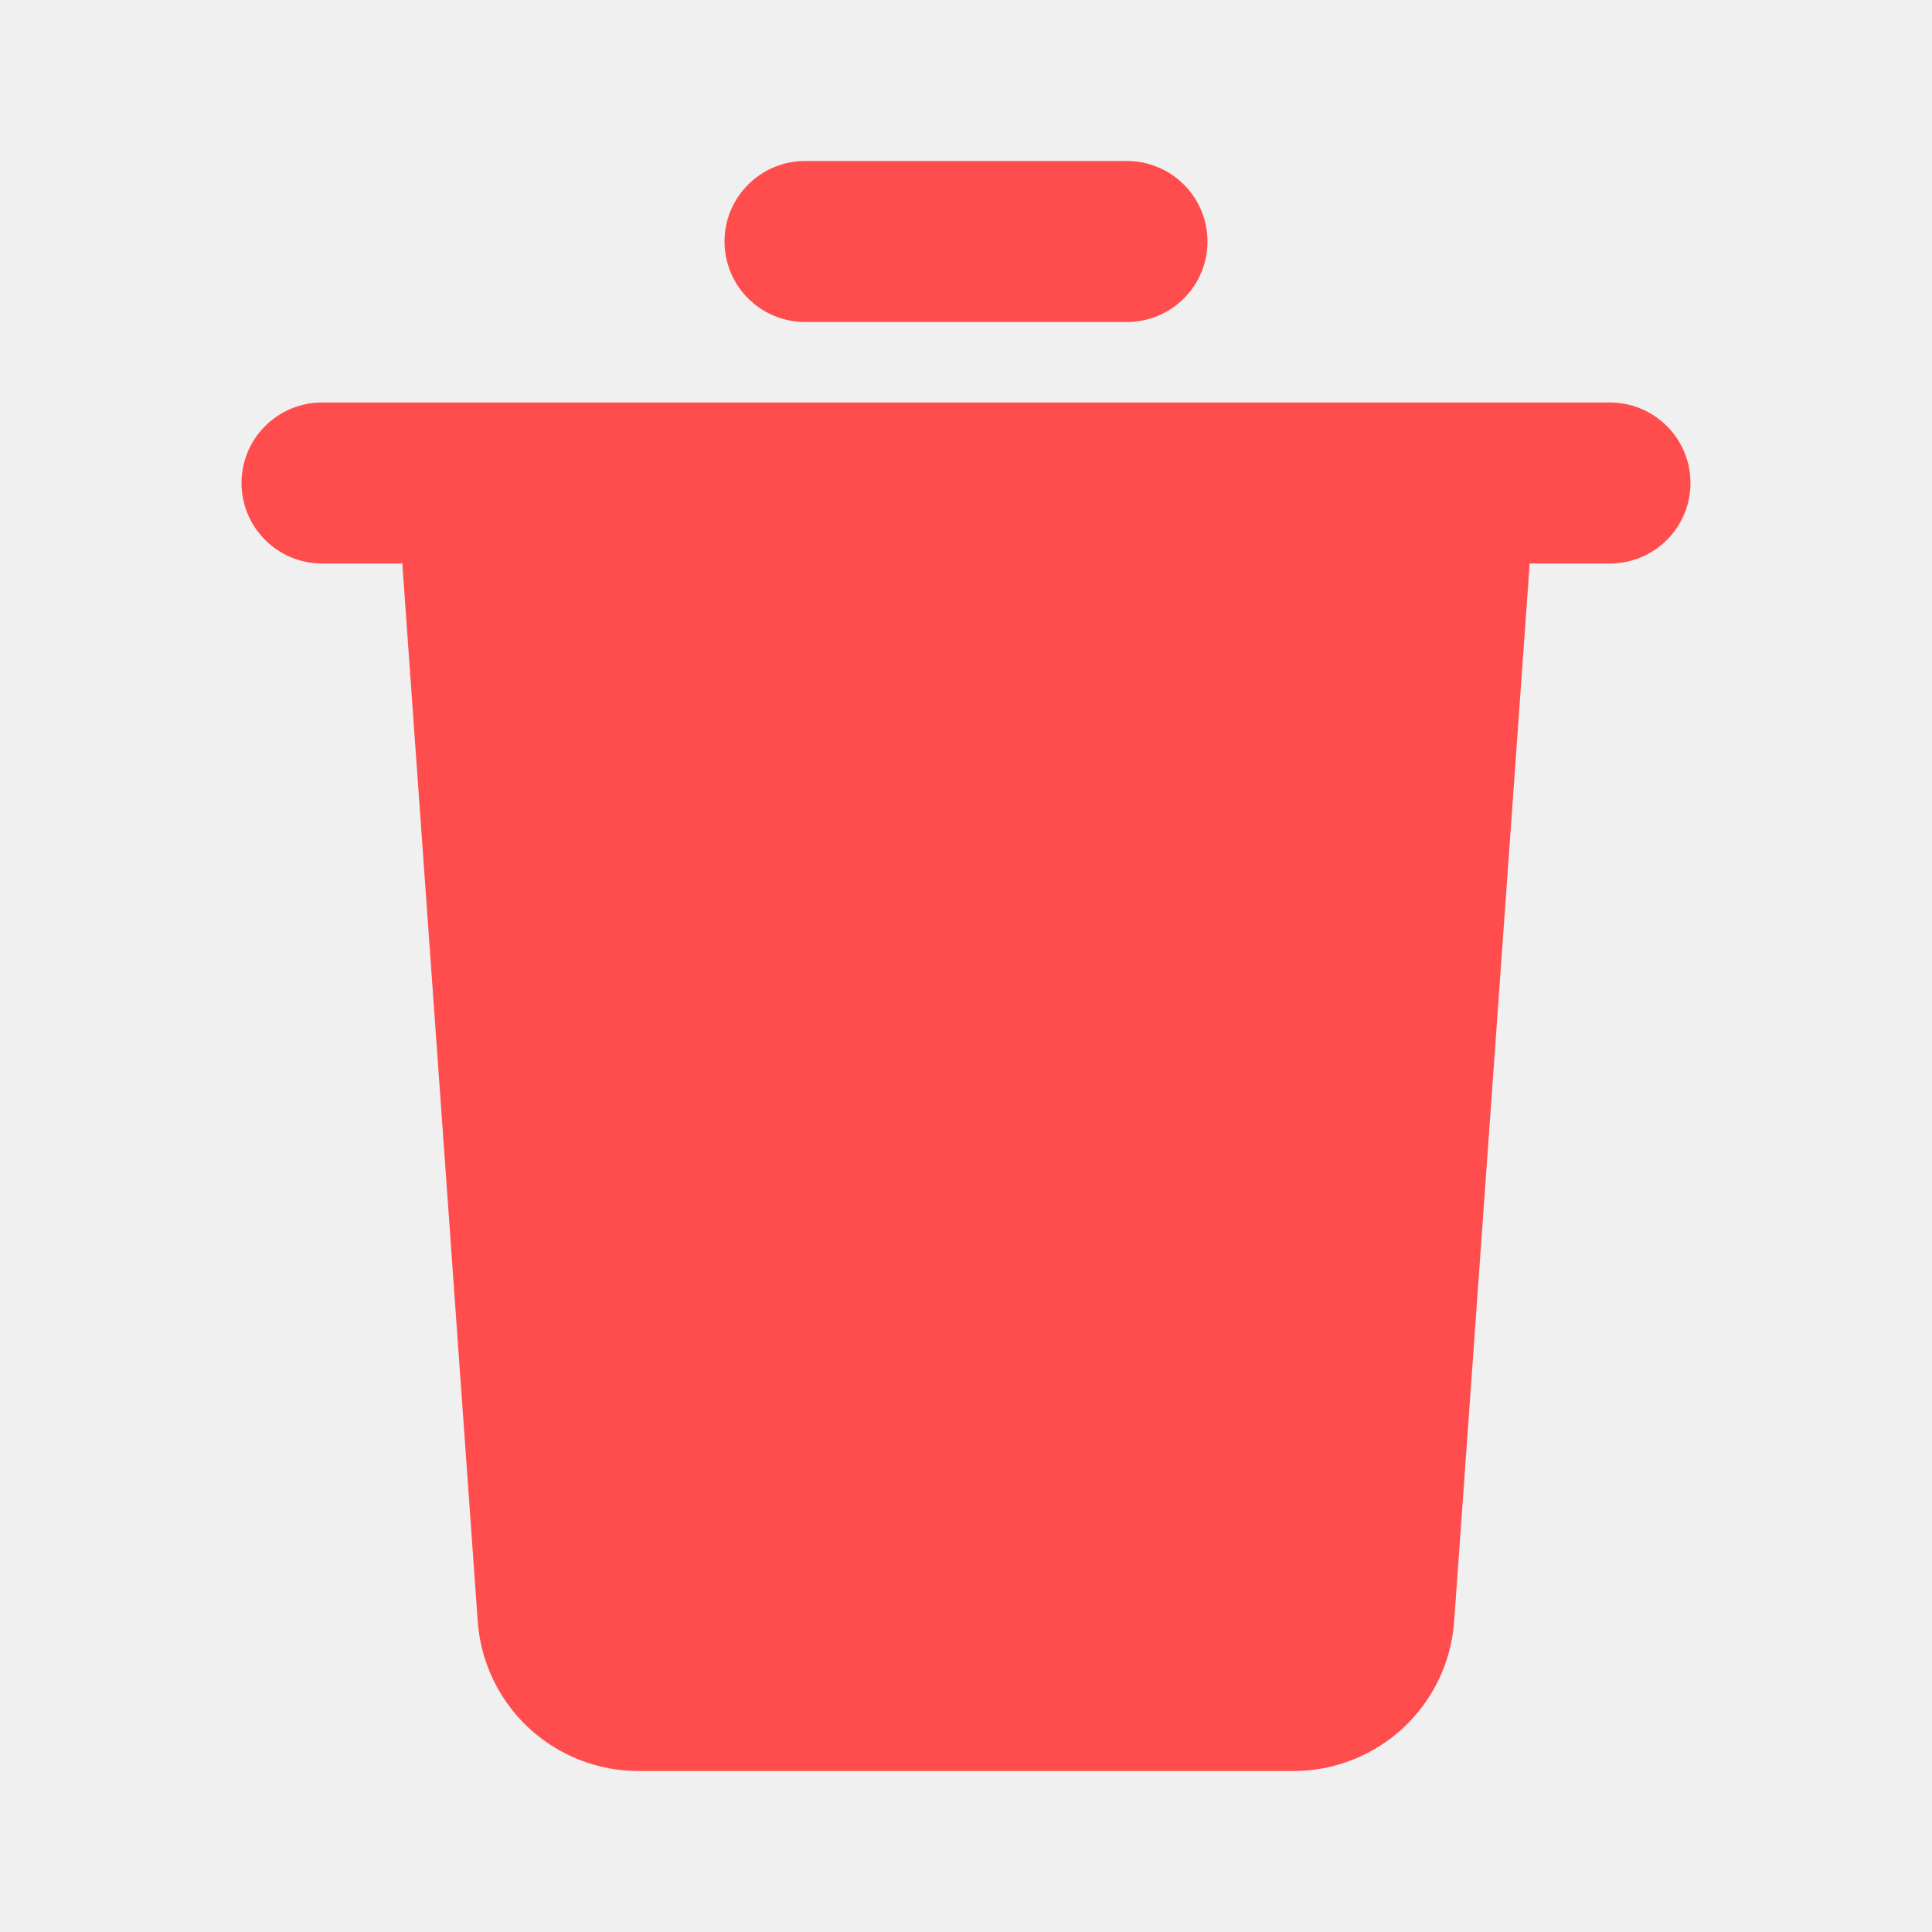
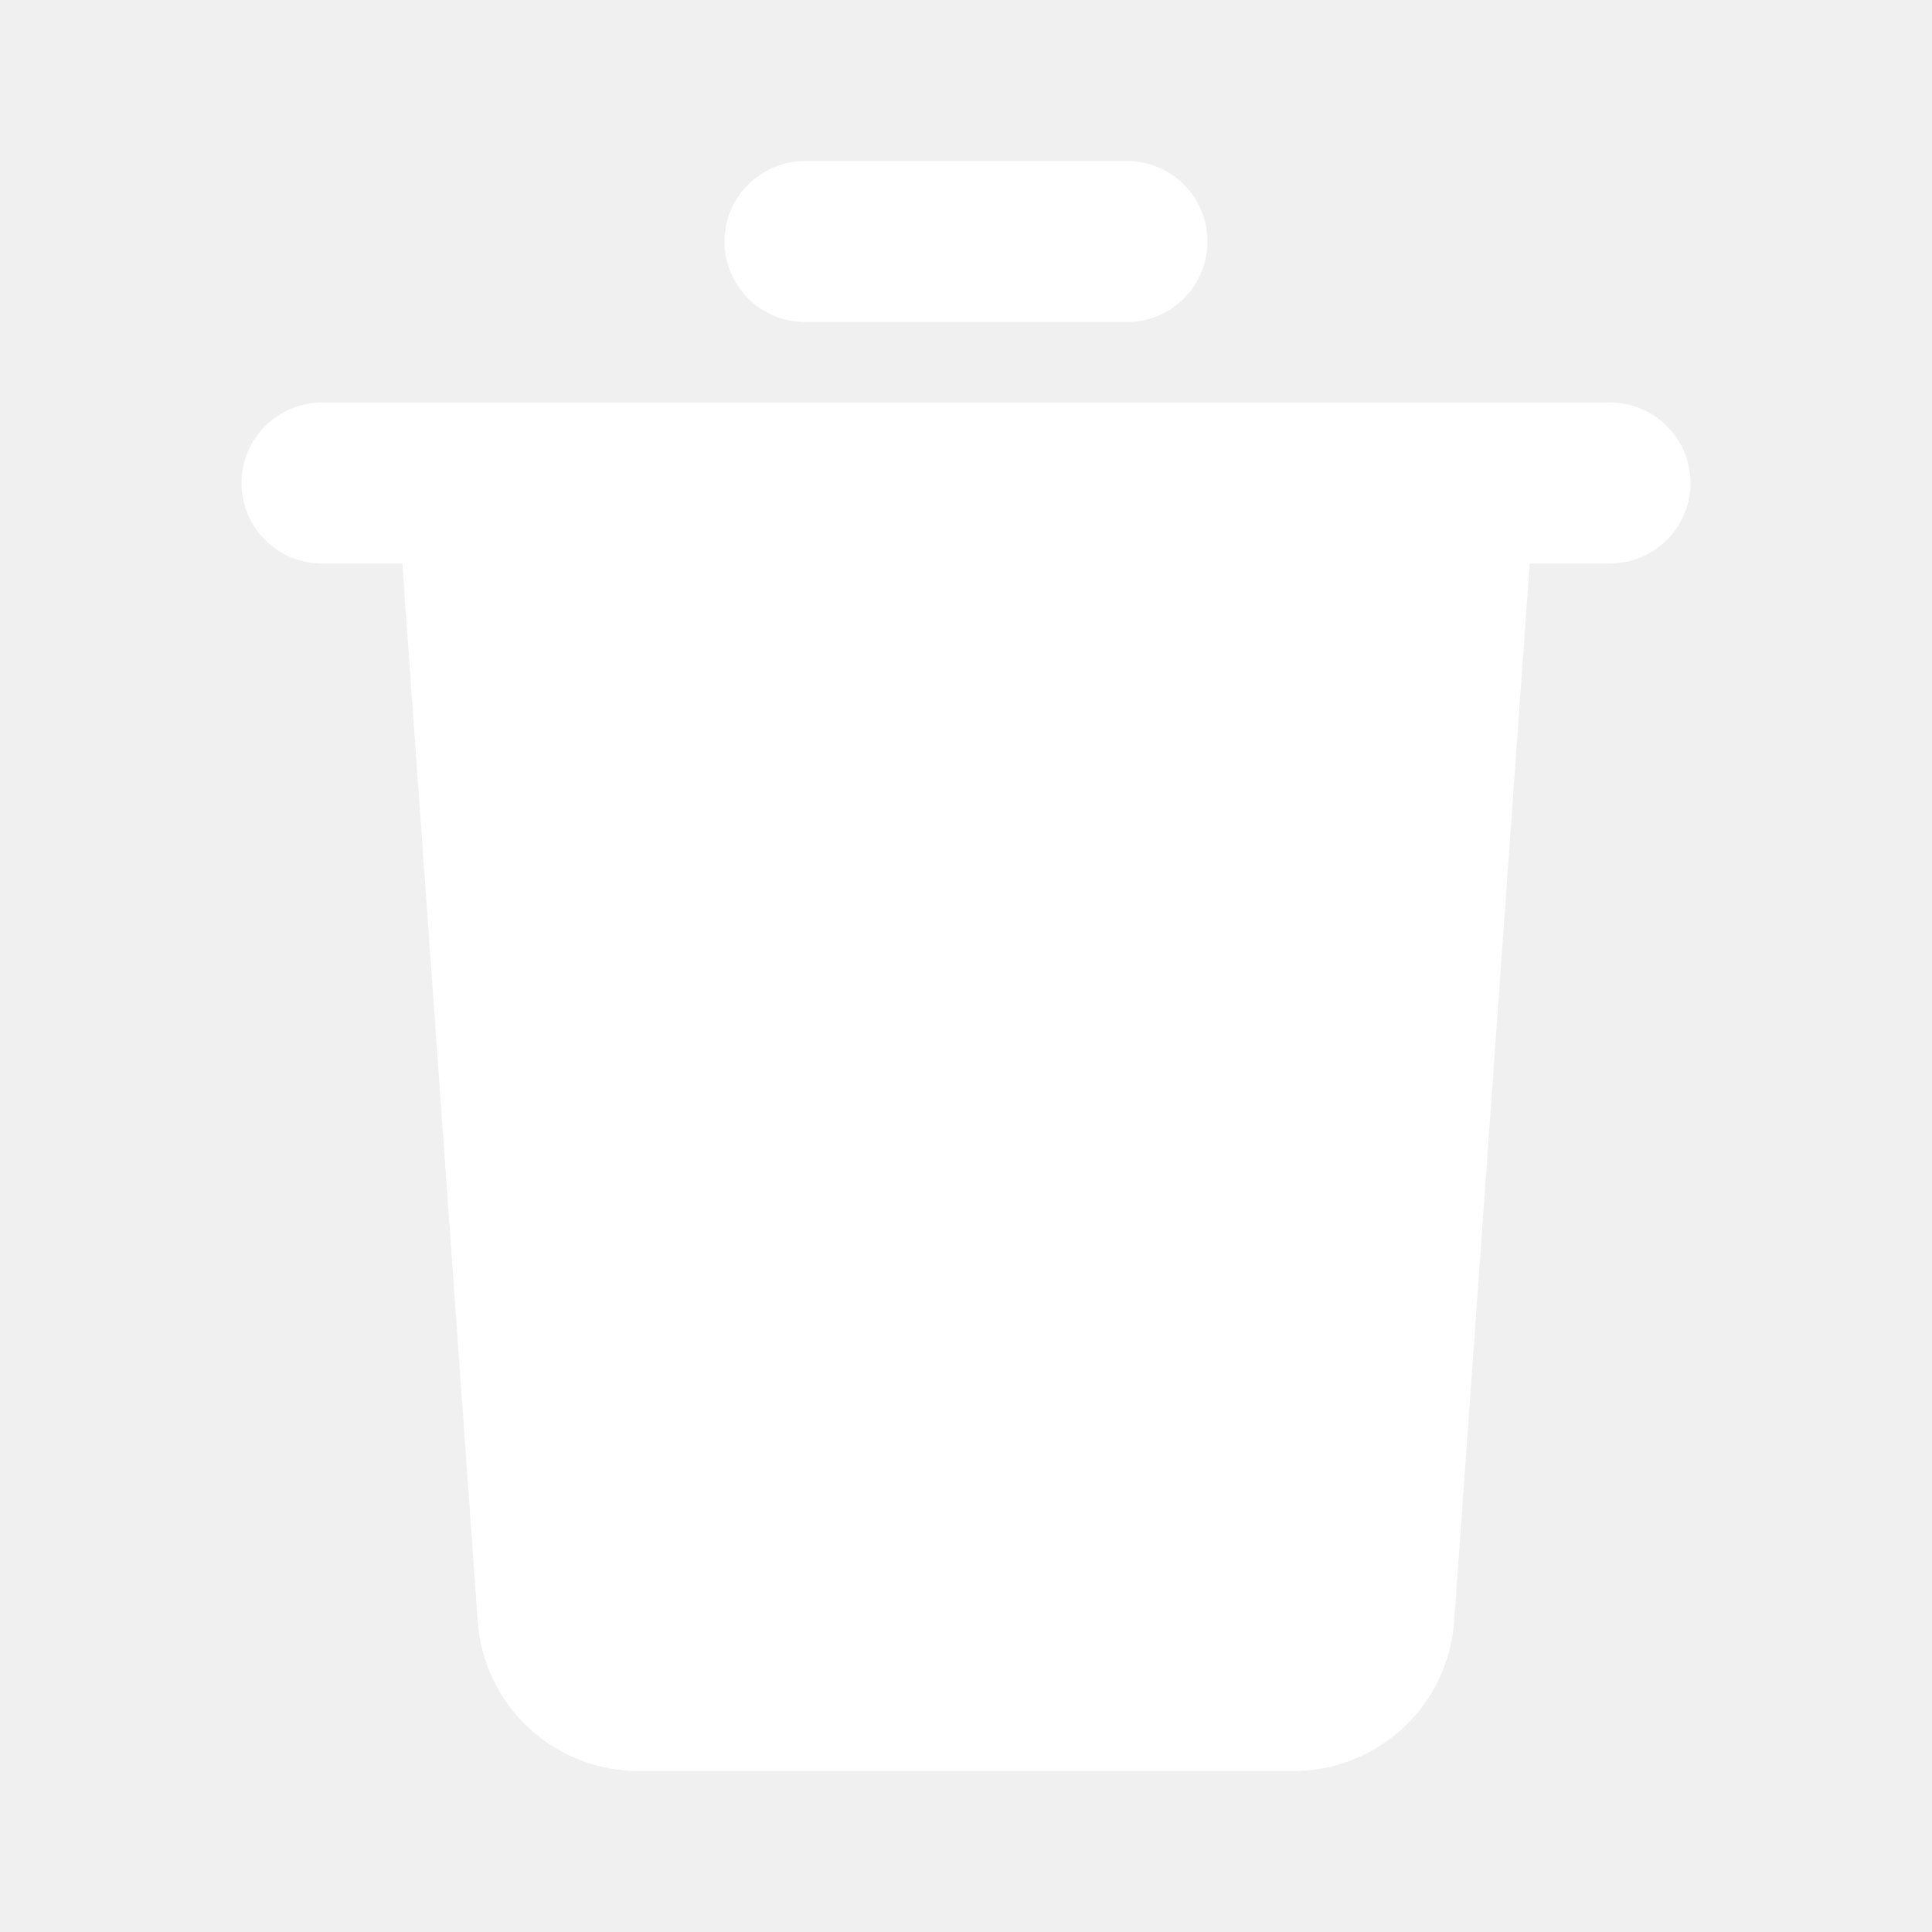
- <svg xmlns="http://www.w3.org/2000/svg" width="18" height="18" viewBox="0 0 18 18" fill="none">
+ <svg xmlns="http://www.w3.org/2000/svg" width="18" height="18" viewBox="0 0 18 18" fill="#FFFFFF">
  <g clip-path="url(#clip0_1013_92603)">
-     <path d="M15 3.75C15.199 3.75 15.39 3.829 15.53 3.97C15.671 4.11 15.75 4.301 15.75 4.5C15.75 4.699 15.671 4.89 15.53 5.03C15.39 5.171 15.199 5.25 15 5.25H14.25L14.248 5.303L13.548 15.107C13.521 15.485 13.352 15.839 13.074 16.098C12.796 16.356 12.431 16.5 12.052 16.5H5.947C5.568 16.5 5.203 16.356 4.925 16.098C4.648 15.839 4.478 15.485 4.451 15.107L3.752 5.304C3.75 5.286 3.75 5.268 3.75 5.25H3C2.801 5.25 2.61 5.171 2.47 5.03C2.329 4.89 2.25 4.699 2.25 4.5C2.25 4.301 2.329 4.11 2.47 3.97C2.61 3.829 2.801 3.75 3 3.75H15ZM10.5 1.5C10.699 1.5 10.89 1.579 11.03 1.72C11.171 1.86 11.25 2.051 11.25 2.25C11.25 2.449 11.171 2.64 11.03 2.78C10.89 2.921 10.699 3 10.5 3H7.5C7.301 3 7.11 2.921 6.97 2.78C6.829 2.64 6.75 2.449 6.75 2.25C6.75 2.051 6.829 1.86 6.97 1.72C7.11 1.579 7.301 1.5 7.5 1.5H10.5Z" fill="#FF4D4D" />
+     <path d="M15 3.75C15.199 3.75 15.39 3.829 15.53 3.97C15.671 4.11 15.75 4.301 15.75 4.5C15.75 4.699 15.671 4.89 15.53 5.03C15.39 5.171 15.199 5.25 15 5.25H14.25L14.248 5.303L13.548 15.107C13.521 15.485 13.352 15.839 13.074 16.098C12.796 16.356 12.431 16.5 12.052 16.5H5.947C5.568 16.5 5.203 16.356 4.925 16.098C4.648 15.839 4.478 15.485 4.451 15.107L3.752 5.304C3.75 5.286 3.75 5.268 3.75 5.25H3C2.801 5.25 2.61 5.171 2.47 5.03C2.329 4.89 2.25 4.699 2.25 4.5C2.25 4.301 2.329 4.11 2.47 3.97C2.61 3.829 2.801 3.75 3 3.75H15ZM10.5 1.5C10.699 1.5 10.89 1.579 11.03 1.72C11.171 1.86 11.25 2.051 11.25 2.25C11.25 2.449 11.171 2.64 11.03 2.78C10.89 2.921 10.699 3 10.5 3H7.5C7.301 3 7.11 2.921 6.97 2.78C6.829 2.64 6.75 2.449 6.75 2.25C6.75 2.051 6.829 1.86 6.97 1.72C7.11 1.579 7.301 1.5 7.5 1.5H10.5Z" fill="#FFFFFF" />
  </g>
  <defs>
    <clipPath id="clip0_1013_92603">
      <rect width="18" height="18" fill="white" />
    </clipPath>
  </defs>
</svg>
